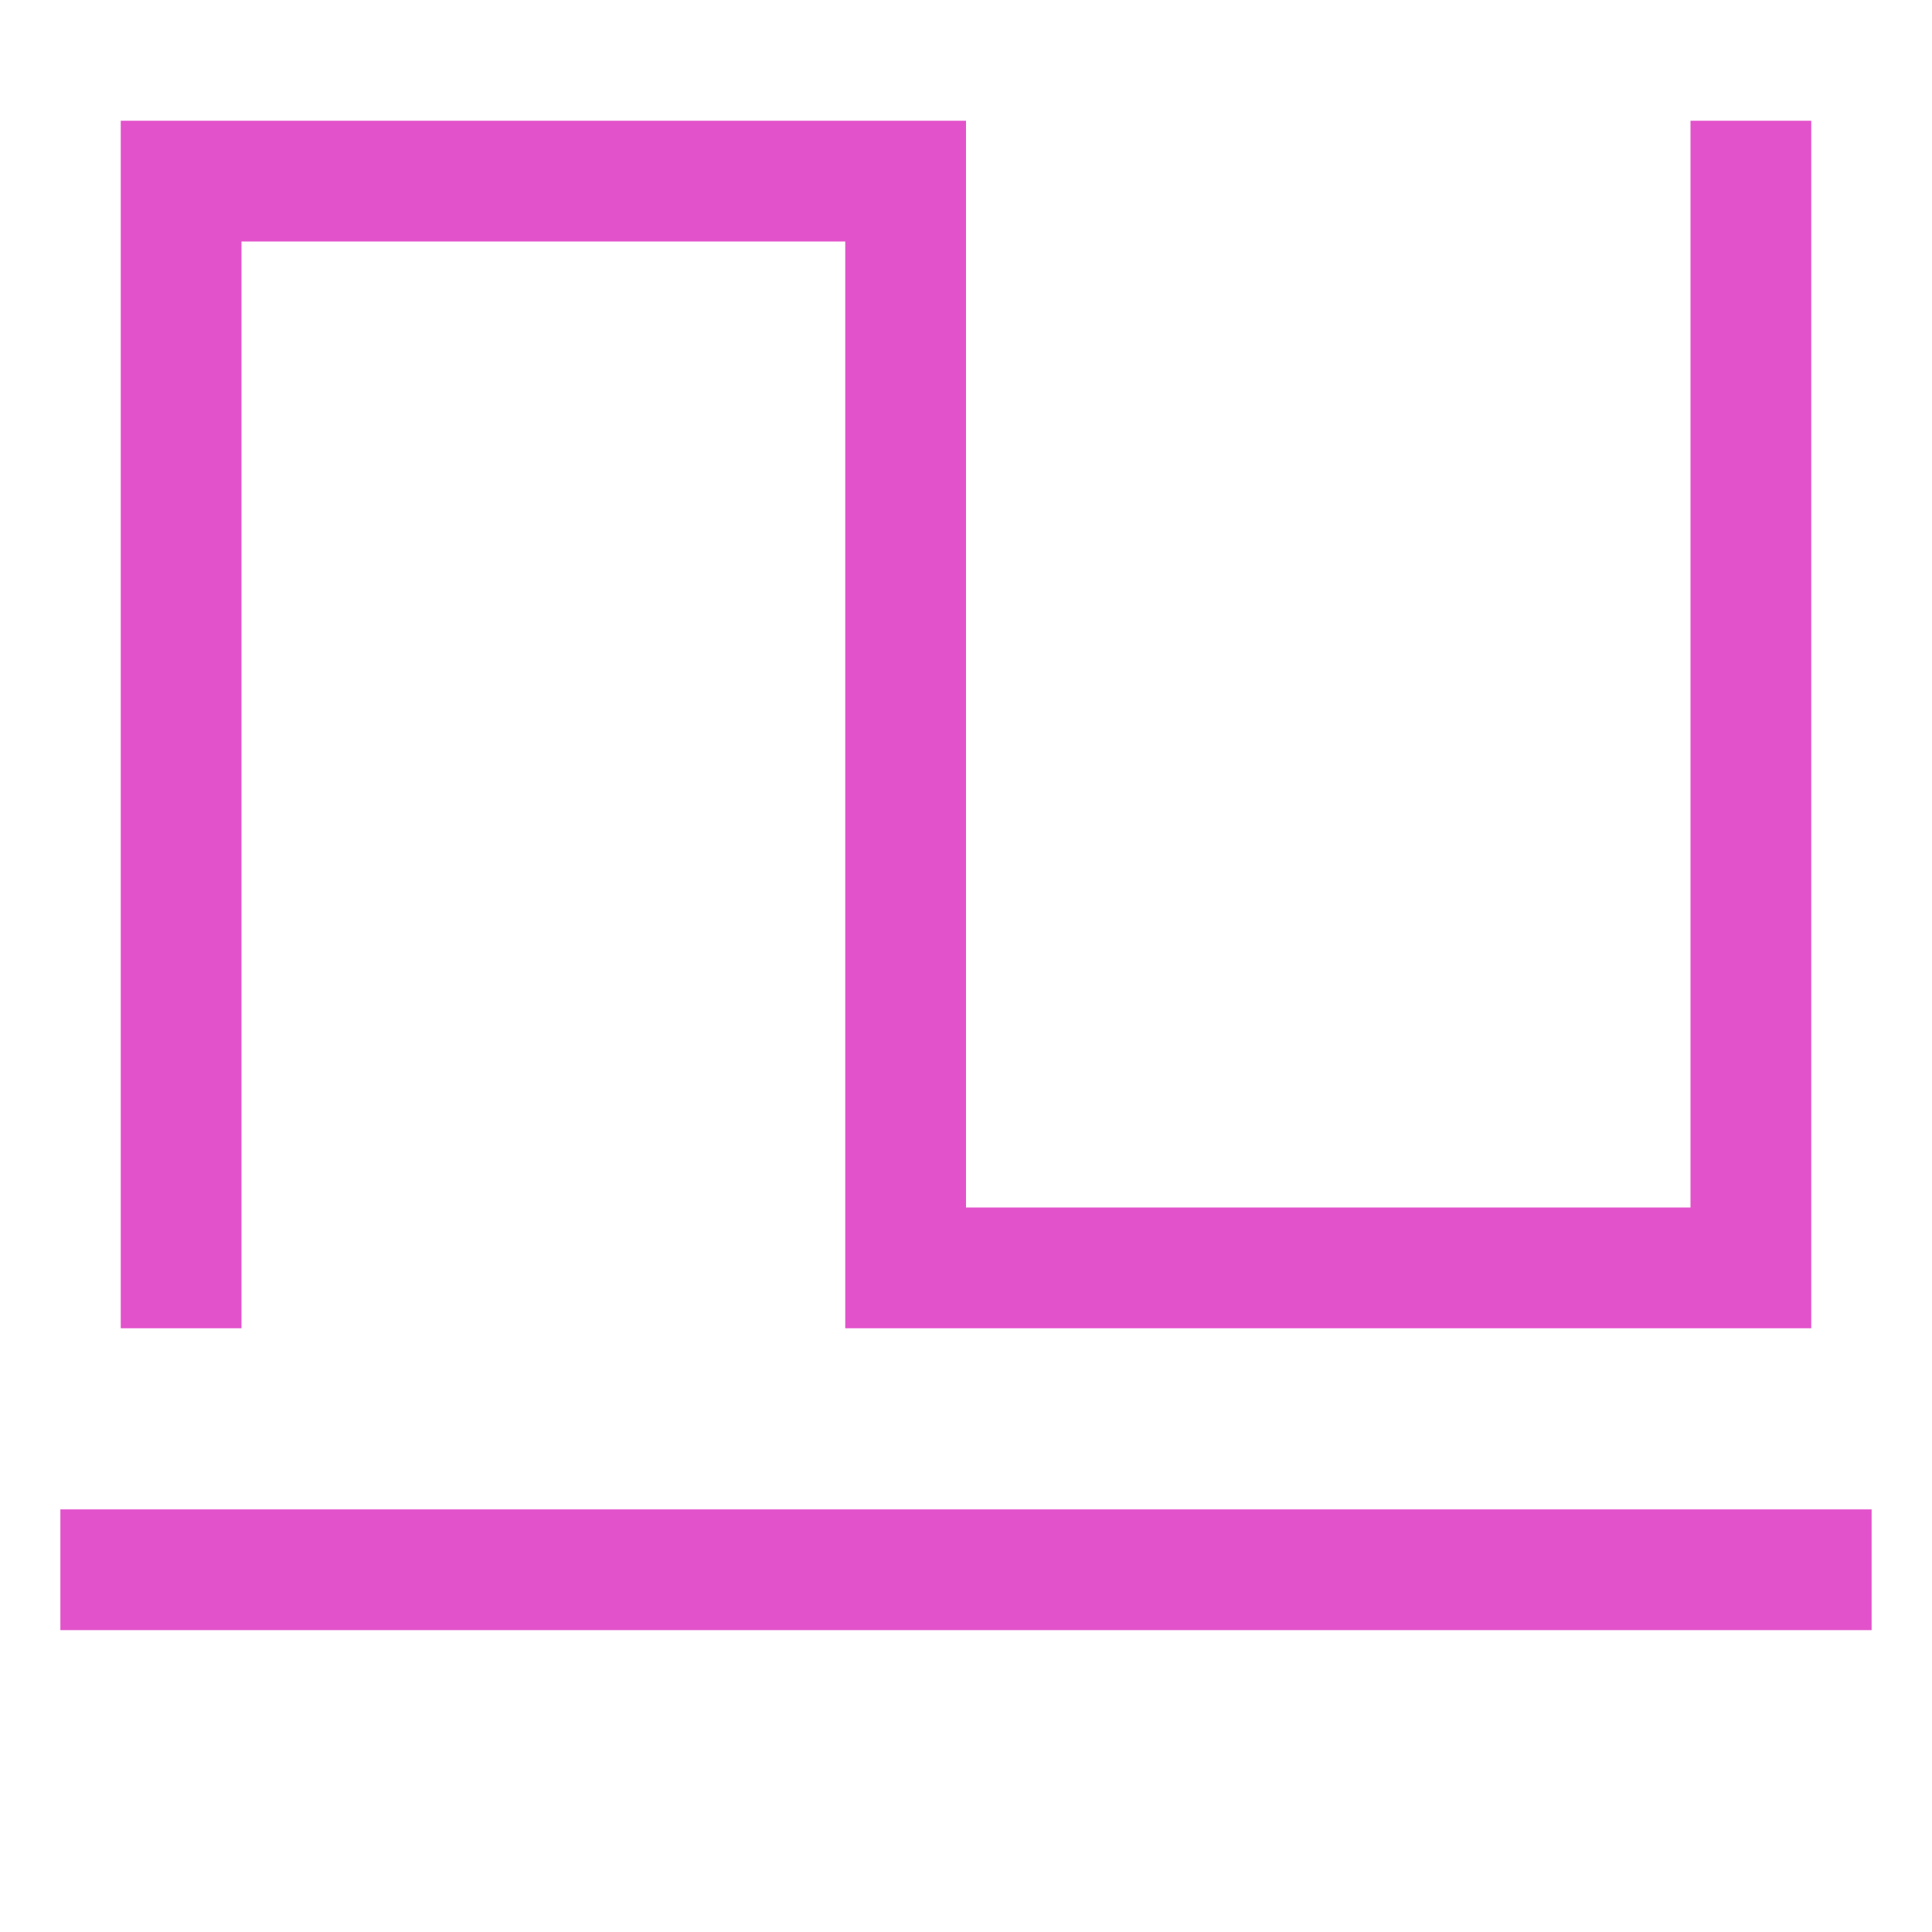
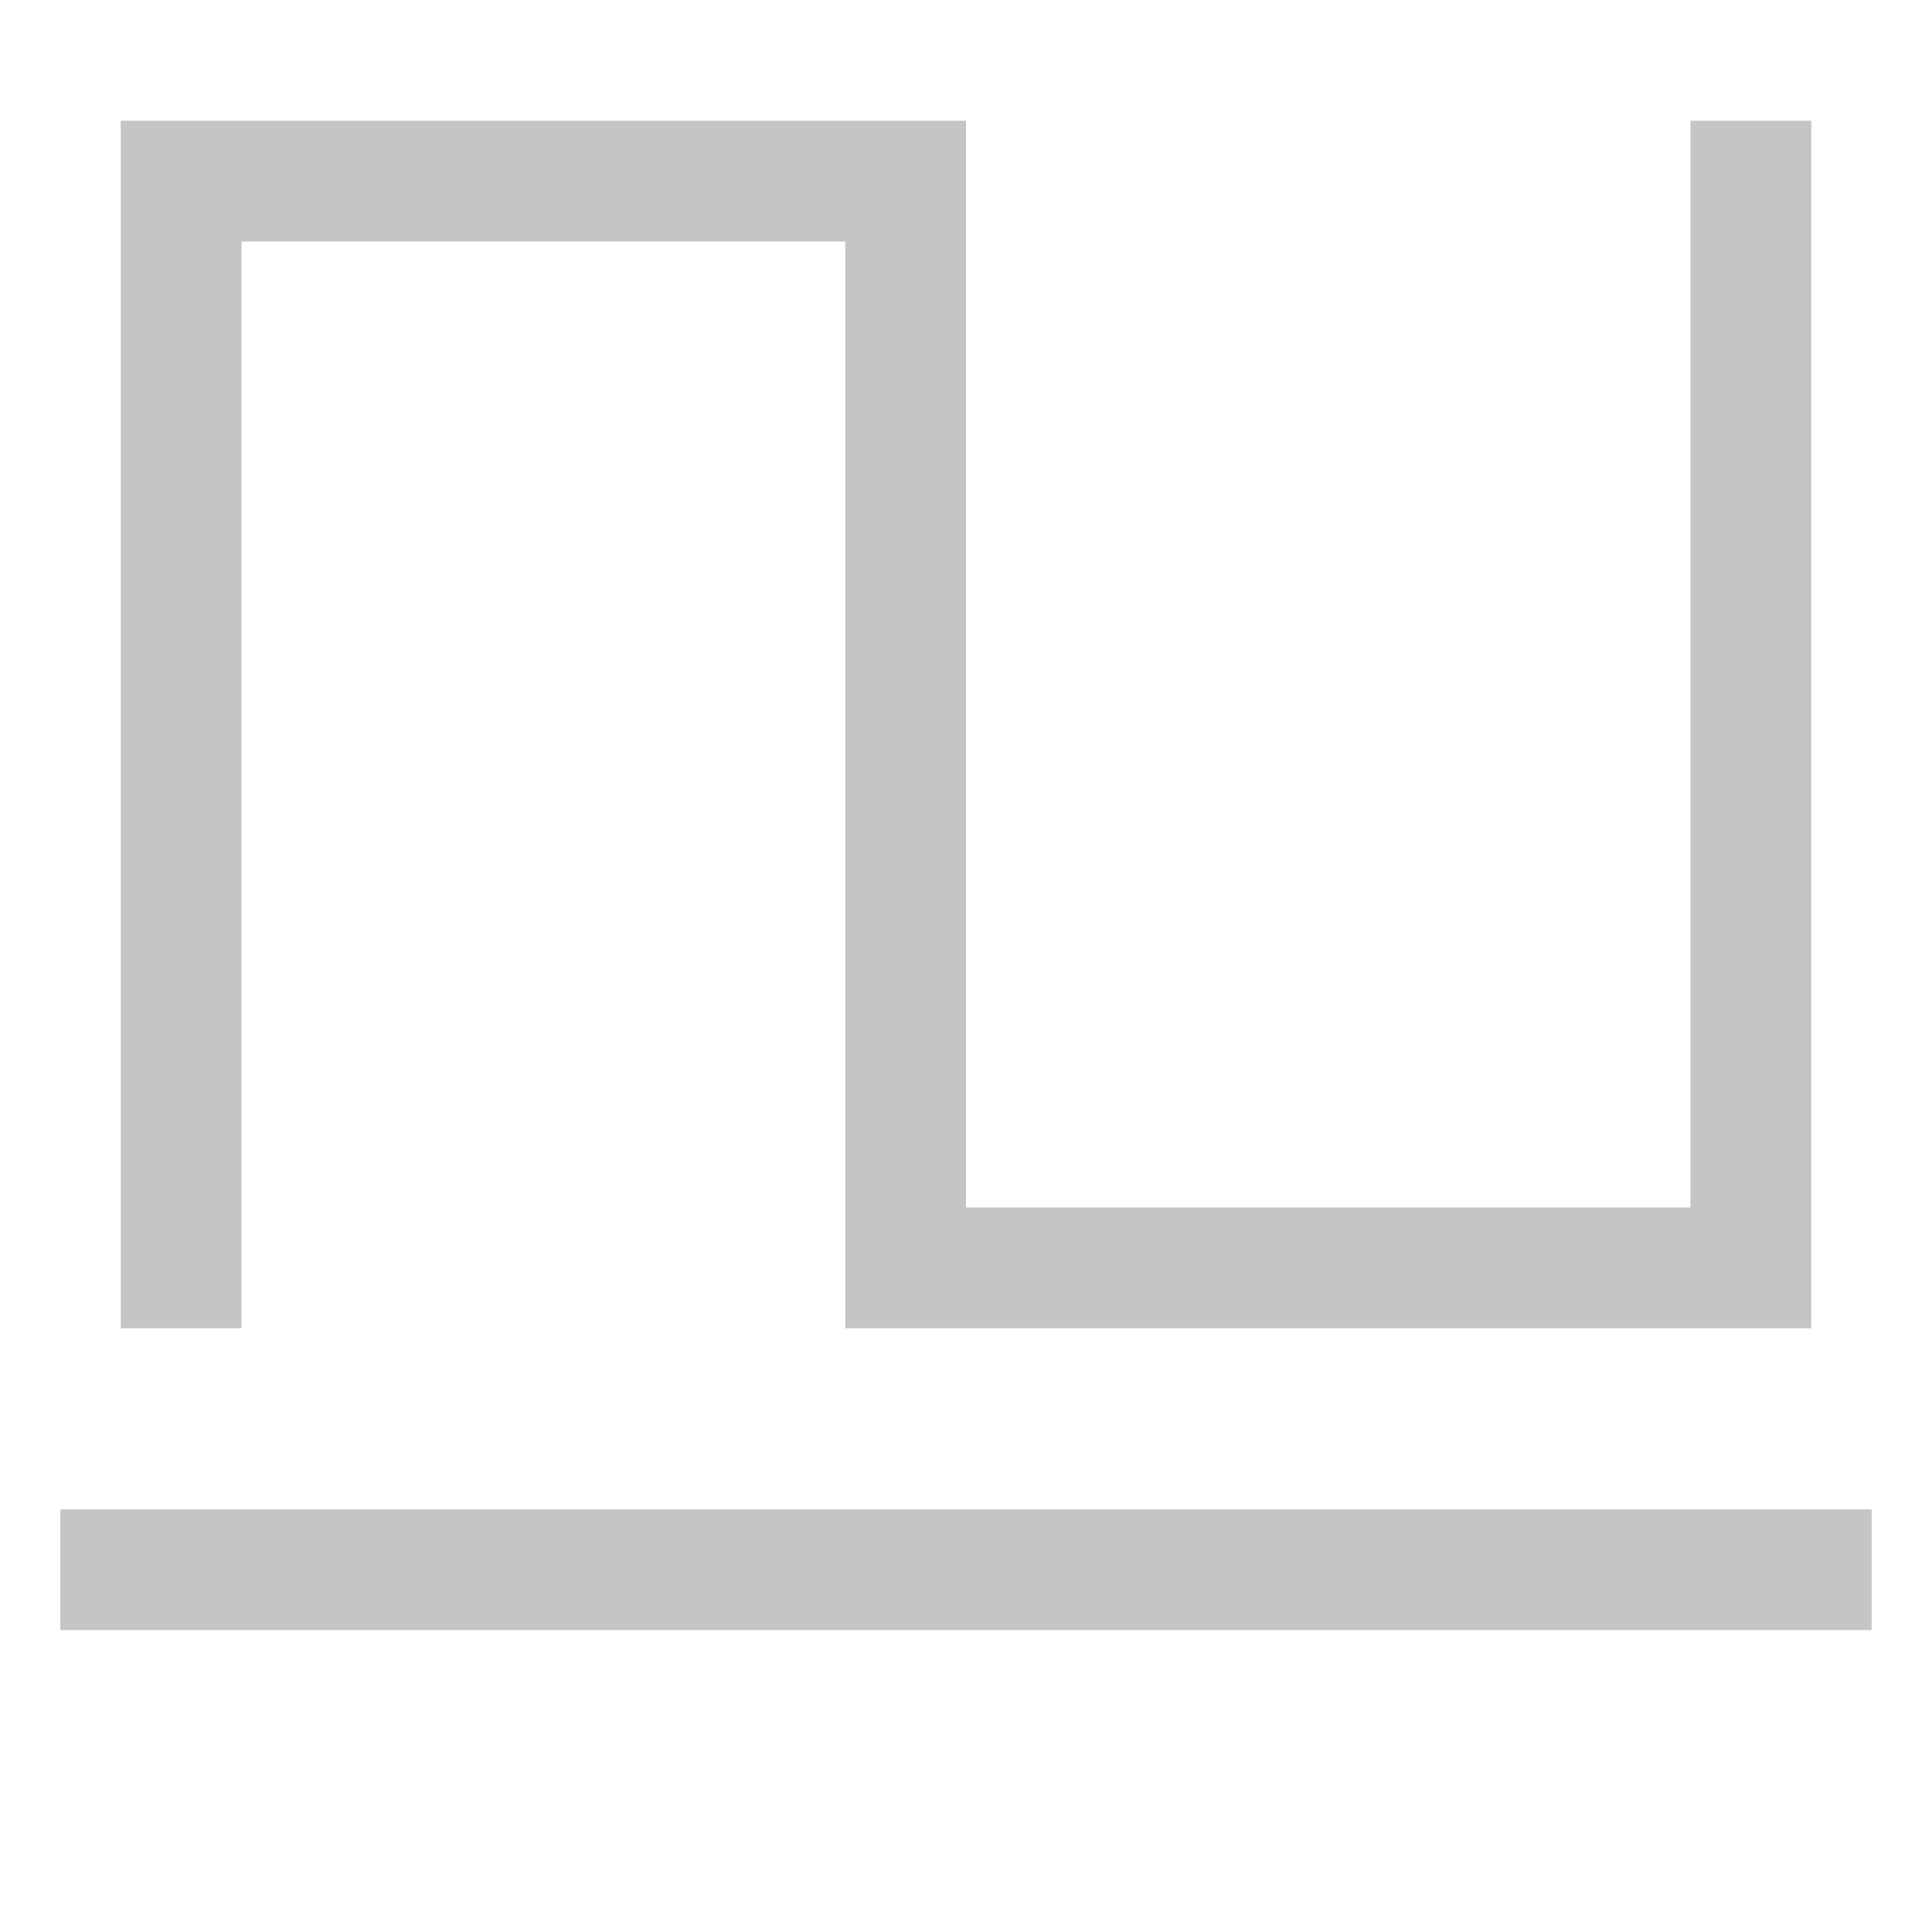
<svg xmlns="http://www.w3.org/2000/svg" width="16" height="16" viewBox="0 0 16 16" fill="none">
-   <path d="M15.5 13L0.5 13" stroke="#E253CB" />
-   <path d="M1.5 11V1.5H7.5V10.5H14.5V1" stroke="#E253CB" />
+   <path d="M15.5 13L0.5 13" stroke="#C5C5C5" />
+   <path d="M1.5 11V1.5H7.5V10.5H14.5V1" stroke="#C5C5C5" />
</svg>
